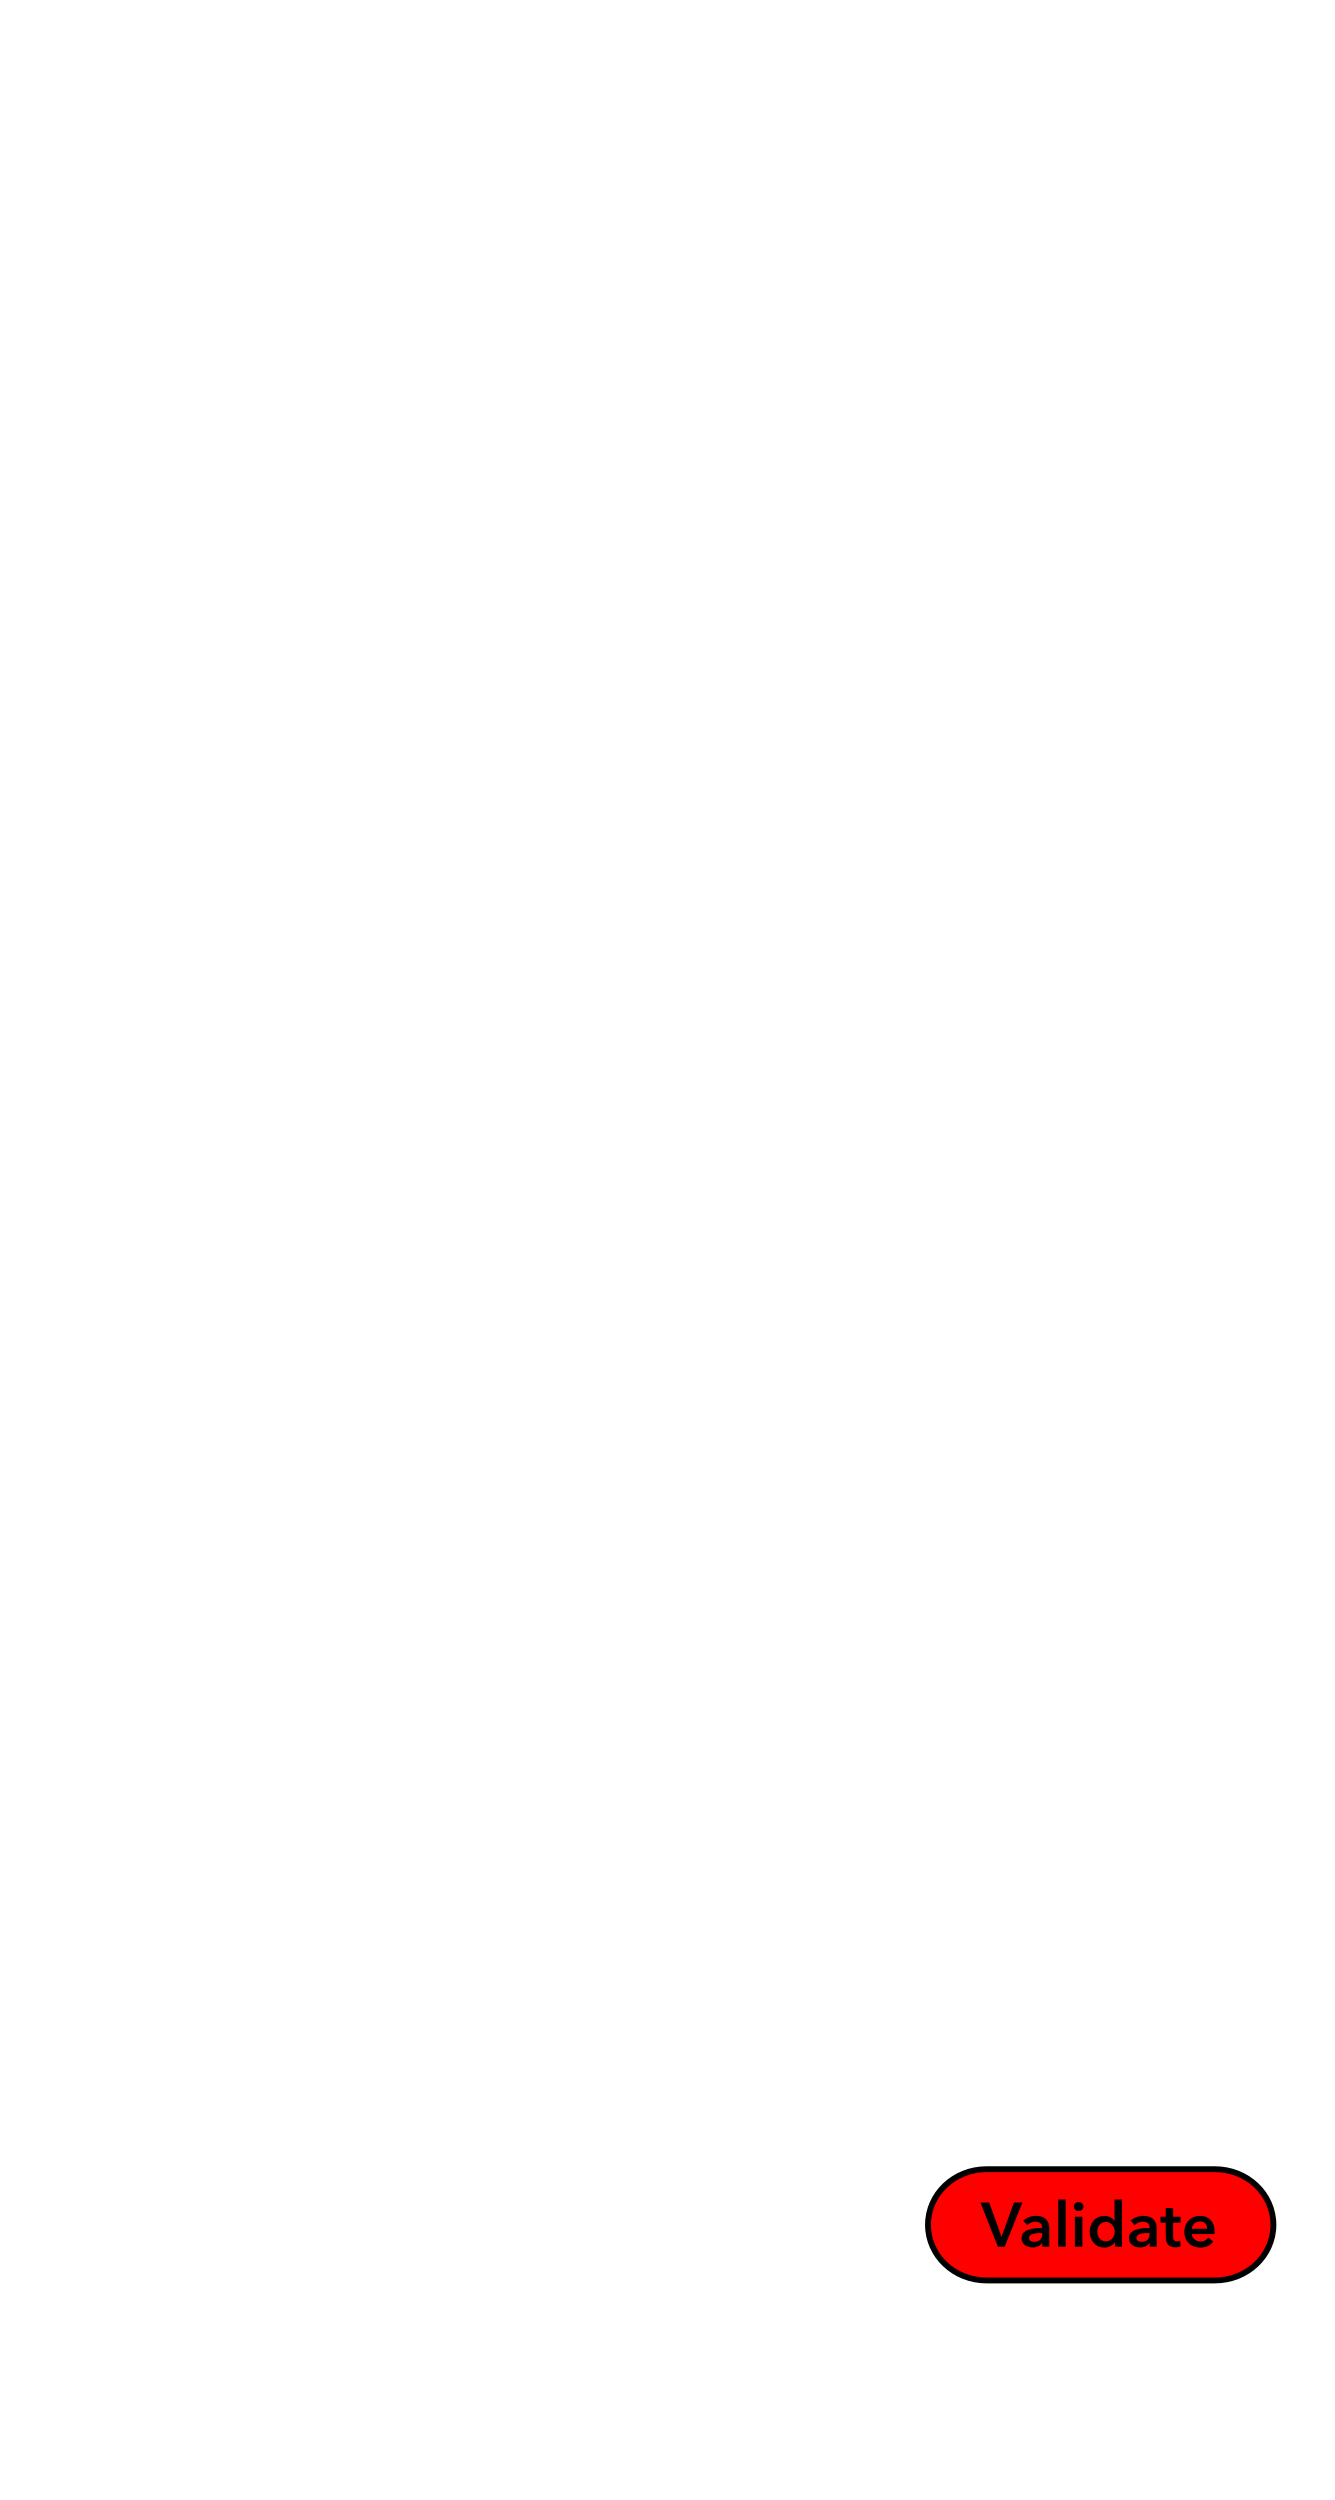
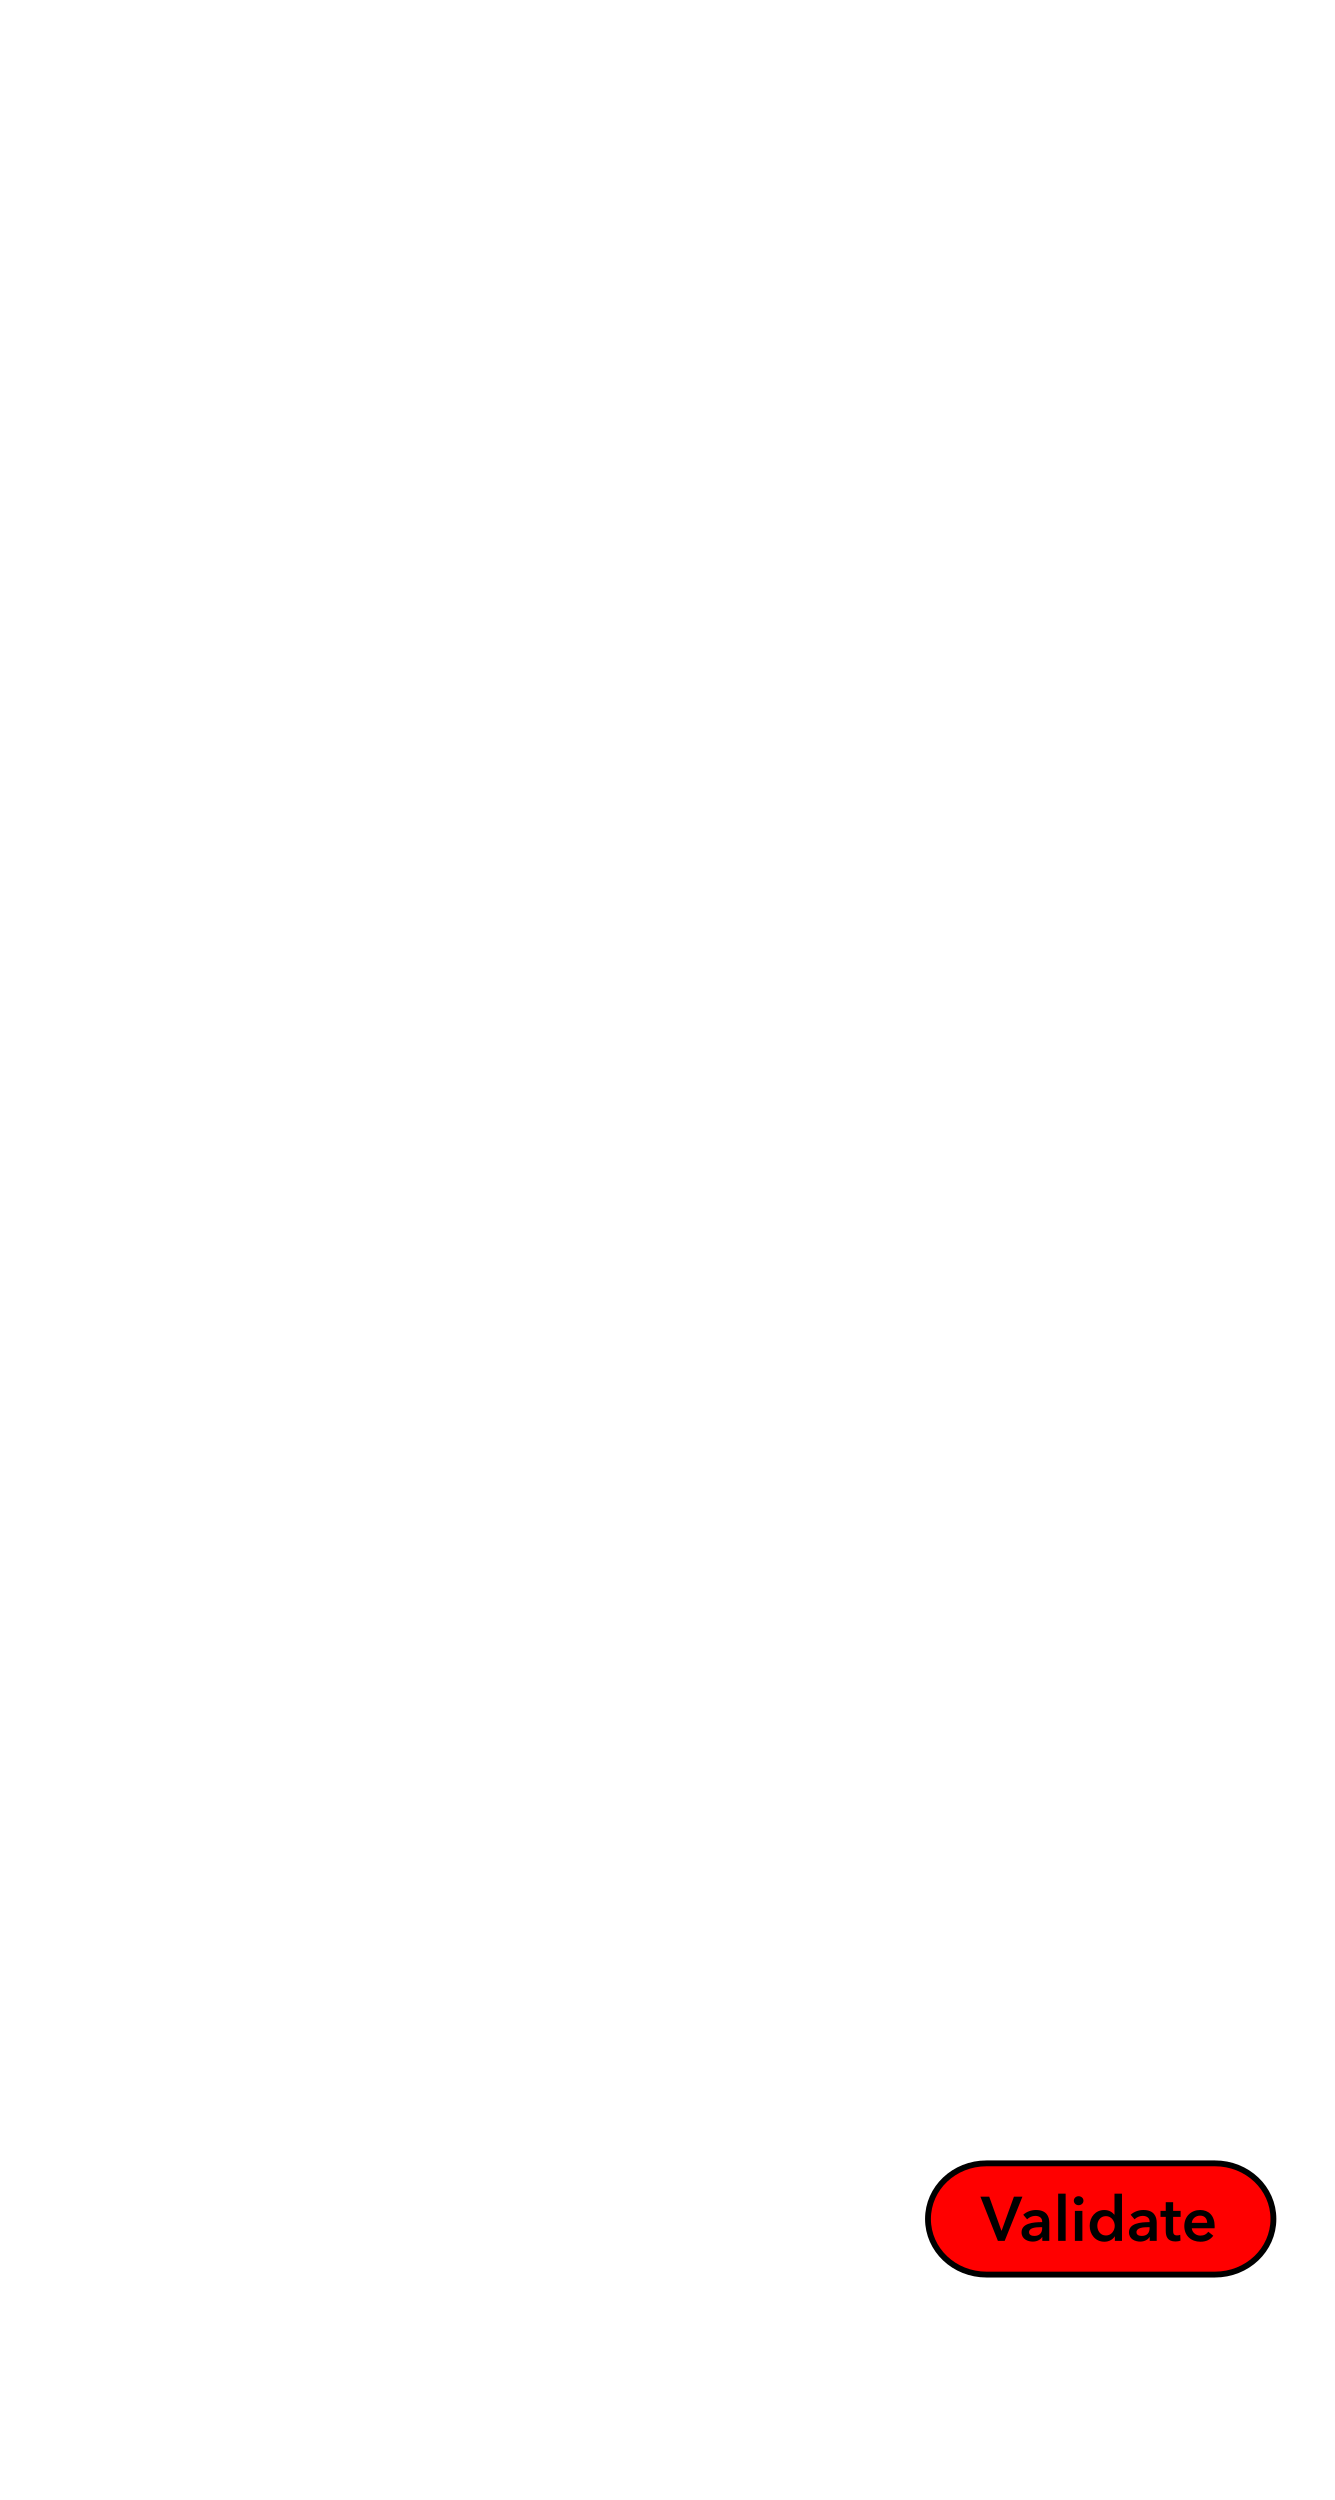
<svg xmlns="http://www.w3.org/2000/svg" width="228" height="427" id="svg2" version="1.1">
  <defs id="defs4" />
  <g transform="translate(0,-763.3622)" id="layer1" style="display:inline">
-     <g id="export-button-validate-on-stereo" transform="translate(-642,1245.362)" style="display:inline;enable-background:new">
+     <g id="export-button-validate-on-stereo" transform="translate(-642,1244.362)" style="display:inline;enable-background:new">
      <path id="rect2112" style="color:#000000;clip-rule:nonzero;display:inline;overflow:visible;visibility:visible;isolation:auto;mix-blend-mode:normal;color-interpolation:sRGB;color-interpolation-filters:linearRGB;solid-color:#000000;solid-opacity:1;fill:#ff0000;fill-opacity:1;fill-rule:nonzero;stroke:#000000;stroke-width:1;stroke-linecap:round;stroke-linejoin:round;stroke-miterlimit:4;stroke-dasharray:none;stroke-dashoffset:0;stroke-opacity:1;marker:none;color-rendering:auto;image-rendering:auto;shape-rendering:auto;text-rendering:auto;enable-background:accumulate" d="m 810.5,-111.5 h 39 c 5.54,0 10,4.237 10,9.5 0,5.263 -4.46,9.5 -10,9.5 h -39 c -5.54,0 -10,-4.237 -10,-9.5 0,-5.263 4.46,-9.5 10,-9.5 z" />
      <g aria-label="Validate" id="text2116" style="font-style:normal;font-variant:normal;font-weight:600;font-stretch:normal;font-size:10.667px;line-height:0%;font-family:sans-serif;-inkscape-font-specification:'Avenir Next LT Pro Semi-Bold';text-align:center;letter-spacing:0px;word-spacing:0px;text-anchor:middle;display:inline;fill:#000000;fill-opacity:1;stroke:none;enable-background:new">
        <path d="m 812.439,-98.261 h 1.163 l 3.029,-7.552 h -1.451 l -2.101,5.813 h -0.043 l -2.08,-5.813 h -1.504 z" style="font-style:normal;font-variant:normal;font-weight:600;font-stretch:normal;font-size:10.667px;line-height:1.25;font-family:'Avenir Next LT Pro';-inkscape-font-specification:'Avenir Next LT Pro Semi-Bold';fill:#000000" id="path33498" />
        <path d="m 820.023,-98.261 h 1.195 V -101.376 c 0,-1.024 -0.448,-2.155 -2.283,-2.155 -0.779,0 -1.589,0.277 -2.165,0.811 l 0.661,0.779 c 0.331,-0.331 0.853,-0.587 1.397,-0.587 0.64,0 1.173,0.309 1.173,0.939 v 0.128 c -1.6,0 -3.52,0.213 -3.52,1.739 0,1.195 1.099,1.589 1.92,1.589 0.725,0 1.333,-0.331 1.589,-0.779 h 0.032 z m -0.021,-2.155 c 0,0.811 -0.469,1.312 -1.344,1.312 -0.437,0 -0.896,-0.149 -0.896,-0.64 0,-0.757 1.141,-0.853 1.952,-0.853 h 0.288 z" style="font-style:normal;font-variant:normal;font-weight:600;font-stretch:normal;font-size:10.667px;line-height:1.25;font-family:'Avenir Next LT Pro';-inkscape-font-specification:'Avenir Next LT Pro Semi-Bold';fill:#000000" id="path33500" />
        <path d="m 822.733,-98.261 h 1.28 v -8.064 h -1.28 z" style="font-style:normal;font-variant:normal;font-weight:600;font-stretch:normal;font-size:10.667px;line-height:1.25;font-family:'Avenir Next LT Pro';-inkscape-font-specification:'Avenir Next LT Pro Semi-Bold';fill:#000000" id="path33502" />
        <path d="m 825.591,-98.261 h 1.28 v -5.12 h -1.28 z m -0.181,-6.859 c 0,0.405 0.341,0.768 0.811,0.768 0.469,0 0.832,-0.331 0.832,-0.768 0,-0.437 -0.363,-0.768 -0.832,-0.768 -0.469,0 -0.811,0.363 -0.811,0.768 z" style="font-style:normal;font-variant:normal;font-weight:600;font-stretch:normal;font-size:10.667px;line-height:1.25;font-family:'Avenir Next LT Pro';-inkscape-font-specification:'Avenir Next LT Pro Semi-Bold';fill:#000000" id="path33504" />
        <path d="m 833.634,-106.325 h -1.28 v 3.595 h -0.032 c -0.267,-0.331 -0.779,-0.8 -1.717,-0.8 -1.461,0 -2.485,1.173 -2.485,2.688 0,1.493 0.96,2.731 2.517,2.731 0.715,0 1.408,-0.331 1.76,-0.917 h 0.021 v 0.768 h 1.216 z m -4.213,5.483 c 0,-0.8 0.48,-1.643 1.472,-1.643 0.939,0 1.504,0.864 1.504,1.664 0,0.8 -0.565,1.643 -1.504,1.643 -0.992,0 -1.472,-0.864 -1.472,-1.664 z" style="font-style:normal;font-variant:normal;font-weight:600;font-stretch:normal;font-size:10.667px;line-height:1.25;font-family:'Avenir Next LT Pro';-inkscape-font-specification:'Avenir Next LT Pro Semi-Bold';fill:#000000" id="path33506" />
        <path d="m 838.37,-98.261 h 1.195 V -101.376 c 0,-1.024 -0.448,-2.155 -2.283,-2.155 -0.779,0 -1.589,0.277 -2.165,0.811 l 0.661,0.779 c 0.331,-0.331 0.853,-0.587 1.397,-0.587 0.64,0 1.173,0.309 1.173,0.939 v 0.128 c -1.6,0 -3.52,0.213 -3.52,1.739 0,1.195 1.099,1.589 1.92,1.589 0.725,0 1.333,-0.331 1.589,-0.779 h 0.032 z m -0.021,-2.155 c 0,0.811 -0.469,1.312 -1.344,1.312 -0.437,0 -0.896,-0.149 -0.896,-0.64 0,-0.757 1.141,-0.853 1.952,-0.853 h 0.288 z" style="font-style:normal;font-variant:normal;font-weight:600;font-stretch:normal;font-size:10.667px;line-height:1.25;font-family:'Avenir Next LT Pro';-inkscape-font-specification:'Avenir Next LT Pro Semi-Bold';fill:#000000" id="path33508" />
        <path d="m 841.111,-102.357 v 2.389 c 0,0.981 0.309,1.813 1.664,1.813 0.288,0 0.629,-0.053 0.853,-0.139 l -0.043,-1.003 c -0.149,0.075 -0.373,0.107 -0.544,0.107 -0.565,0 -0.672,-0.331 -0.672,-0.789 v -2.379 h 1.28 v -1.024 h -1.28 v -1.483 h -1.259 v 1.483 h -0.896 v 1.024 z" style="font-style:normal;font-variant:normal;font-weight:600;font-stretch:normal;font-size:10.667px;line-height:1.25;font-family:'Avenir Next LT Pro';-inkscape-font-specification:'Avenir Next LT Pro Semi-Bold';fill:#000000" id="path33510" />
        <path d="m 845.559,-101.333 c 0.053,-0.715 0.661,-1.237 1.419,-1.237 0.832,0 1.205,0.576 1.205,1.237 z m 3.904,0.576 c 0,-1.845 -1.045,-2.773 -2.475,-2.773 -1.547,0 -2.709,1.088 -2.709,2.741 0,1.664 1.173,2.677 2.752,2.677 0.971,0 1.696,-0.341 2.197,-1.024 l -0.853,-0.683 c -0.288,0.405 -0.715,0.661 -1.355,0.661 -0.747,0 -1.408,-0.533 -1.461,-1.259 h 3.893 c 0.011,-0.117 0.011,-0.224 0.011,-0.341 z" style="font-style:normal;font-variant:normal;font-weight:600;font-stretch:normal;font-size:10.667px;line-height:1.25;font-family:'Avenir Next LT Pro';-inkscape-font-specification:'Avenir Next LT Pro Semi-Bold';fill:#000000" id="path33512" />
      </g>
    </g>
  </g>
</svg>
